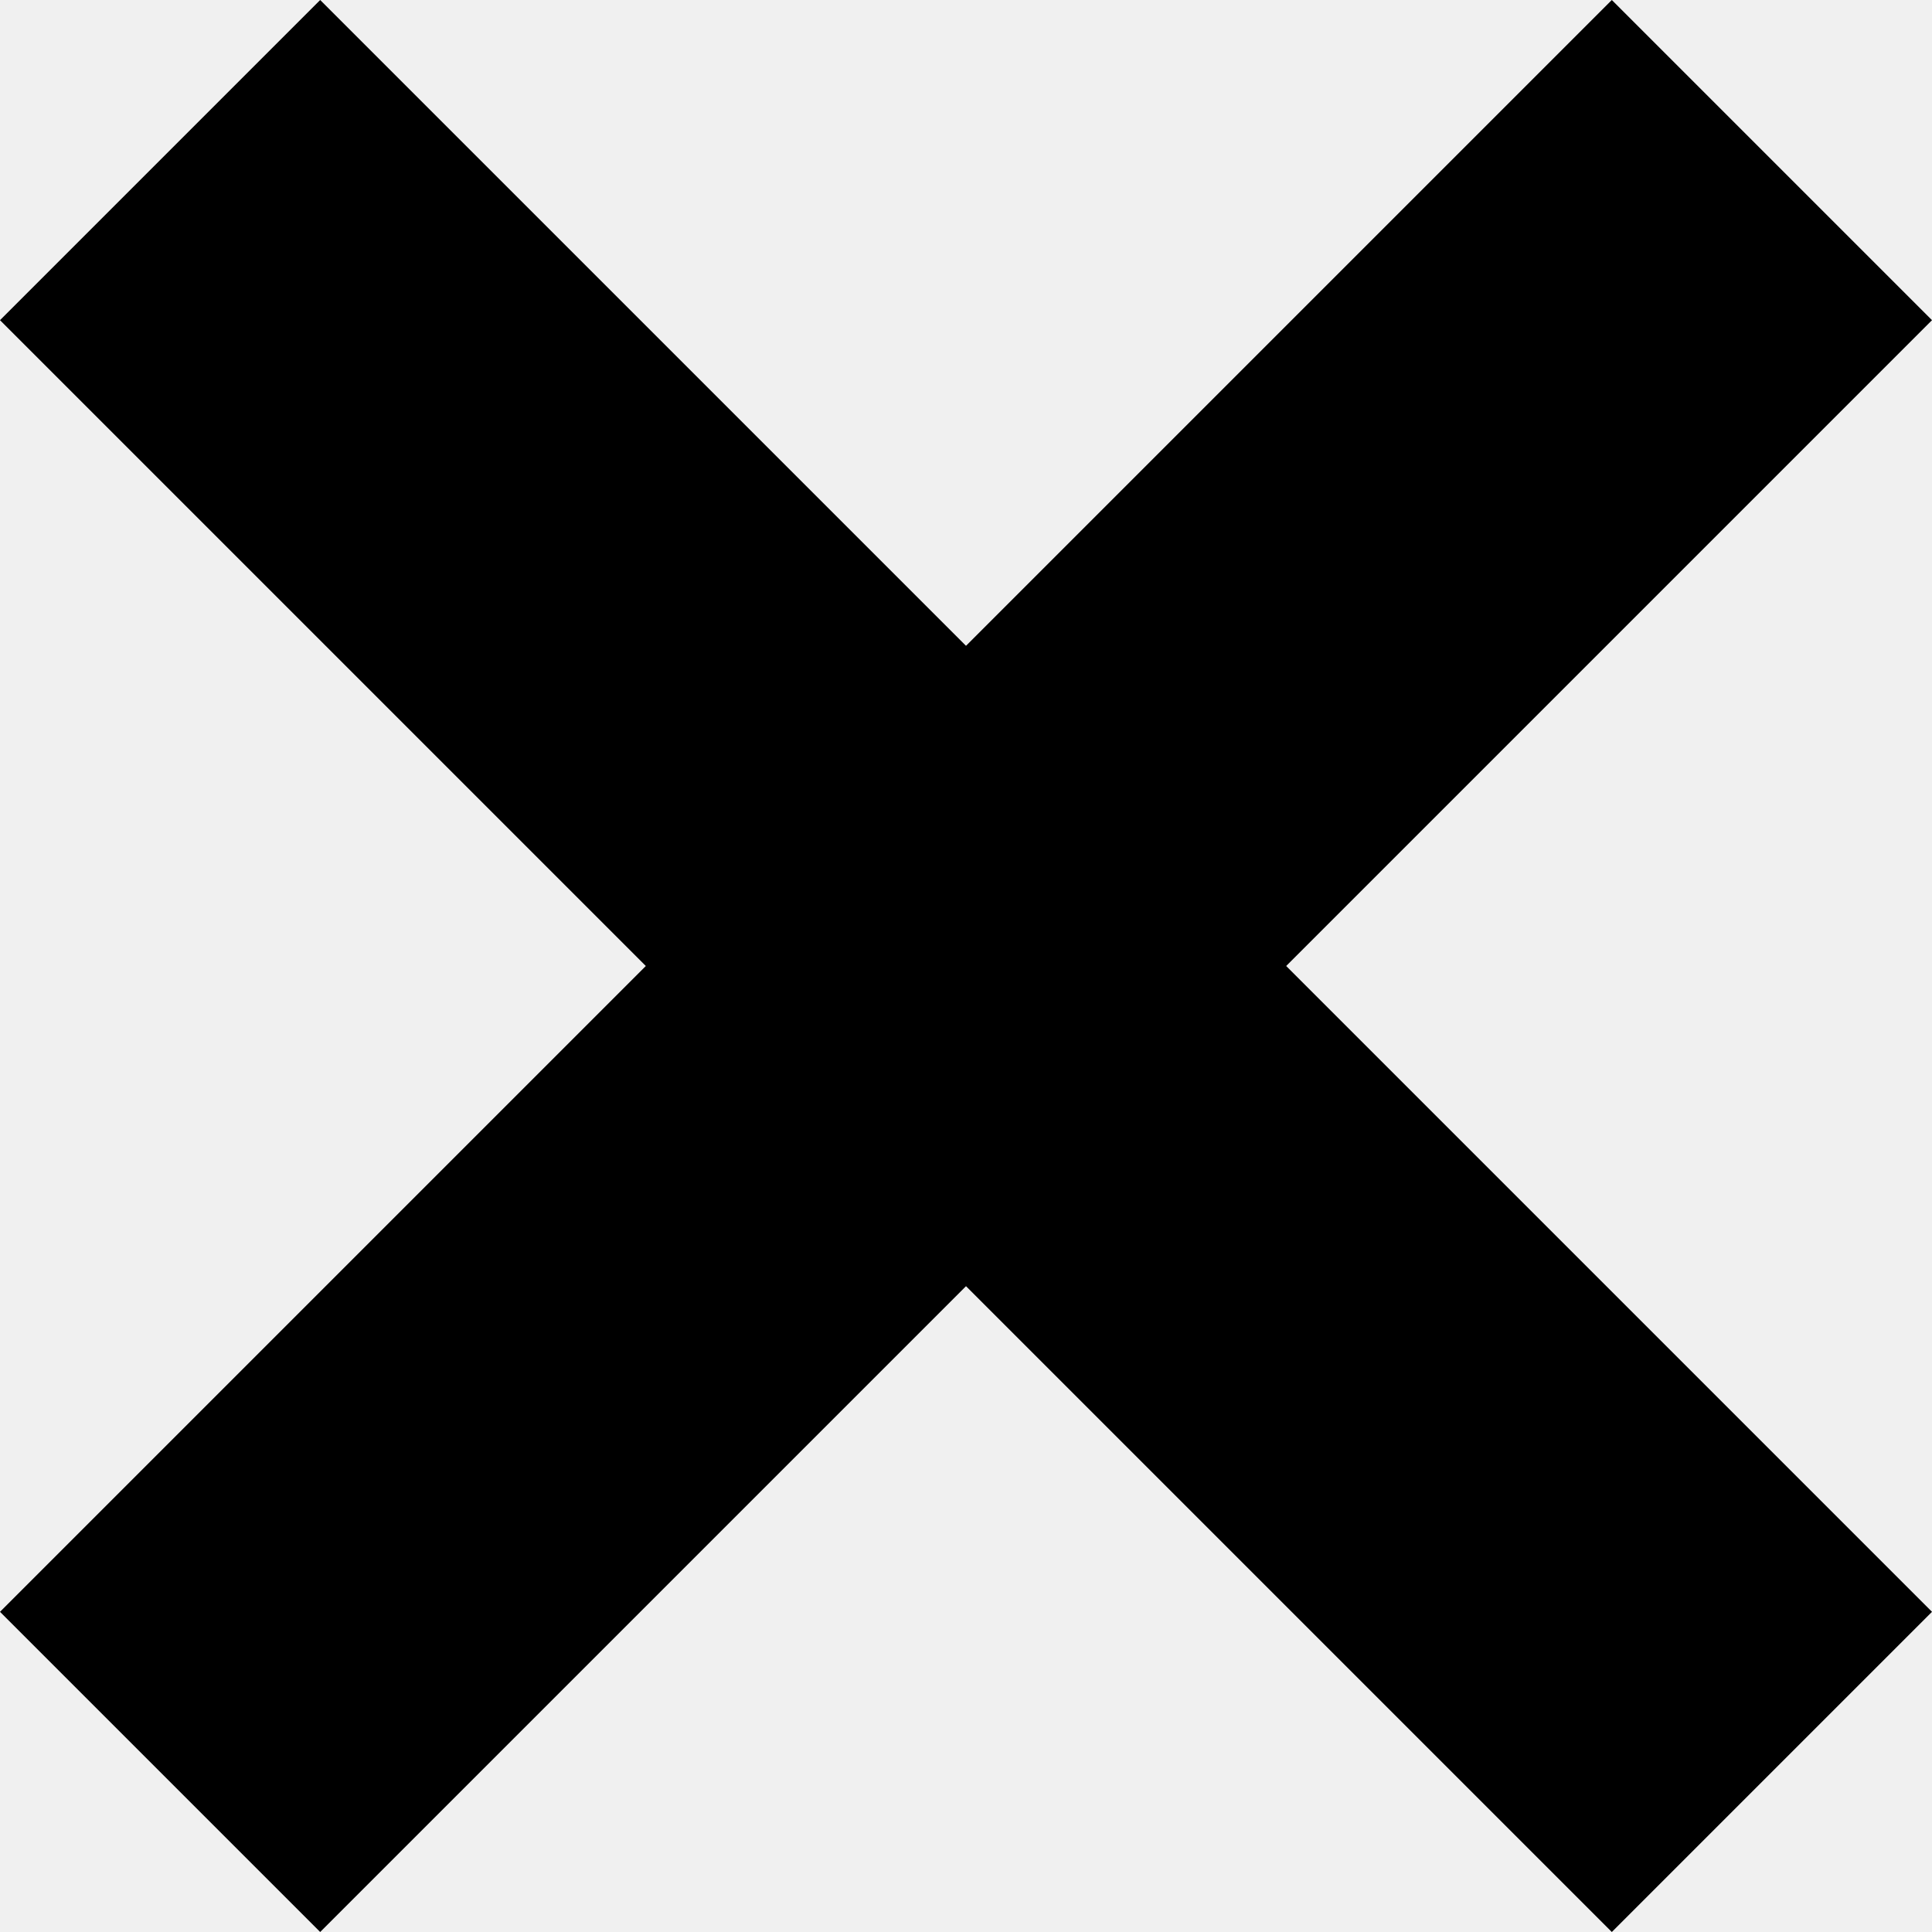
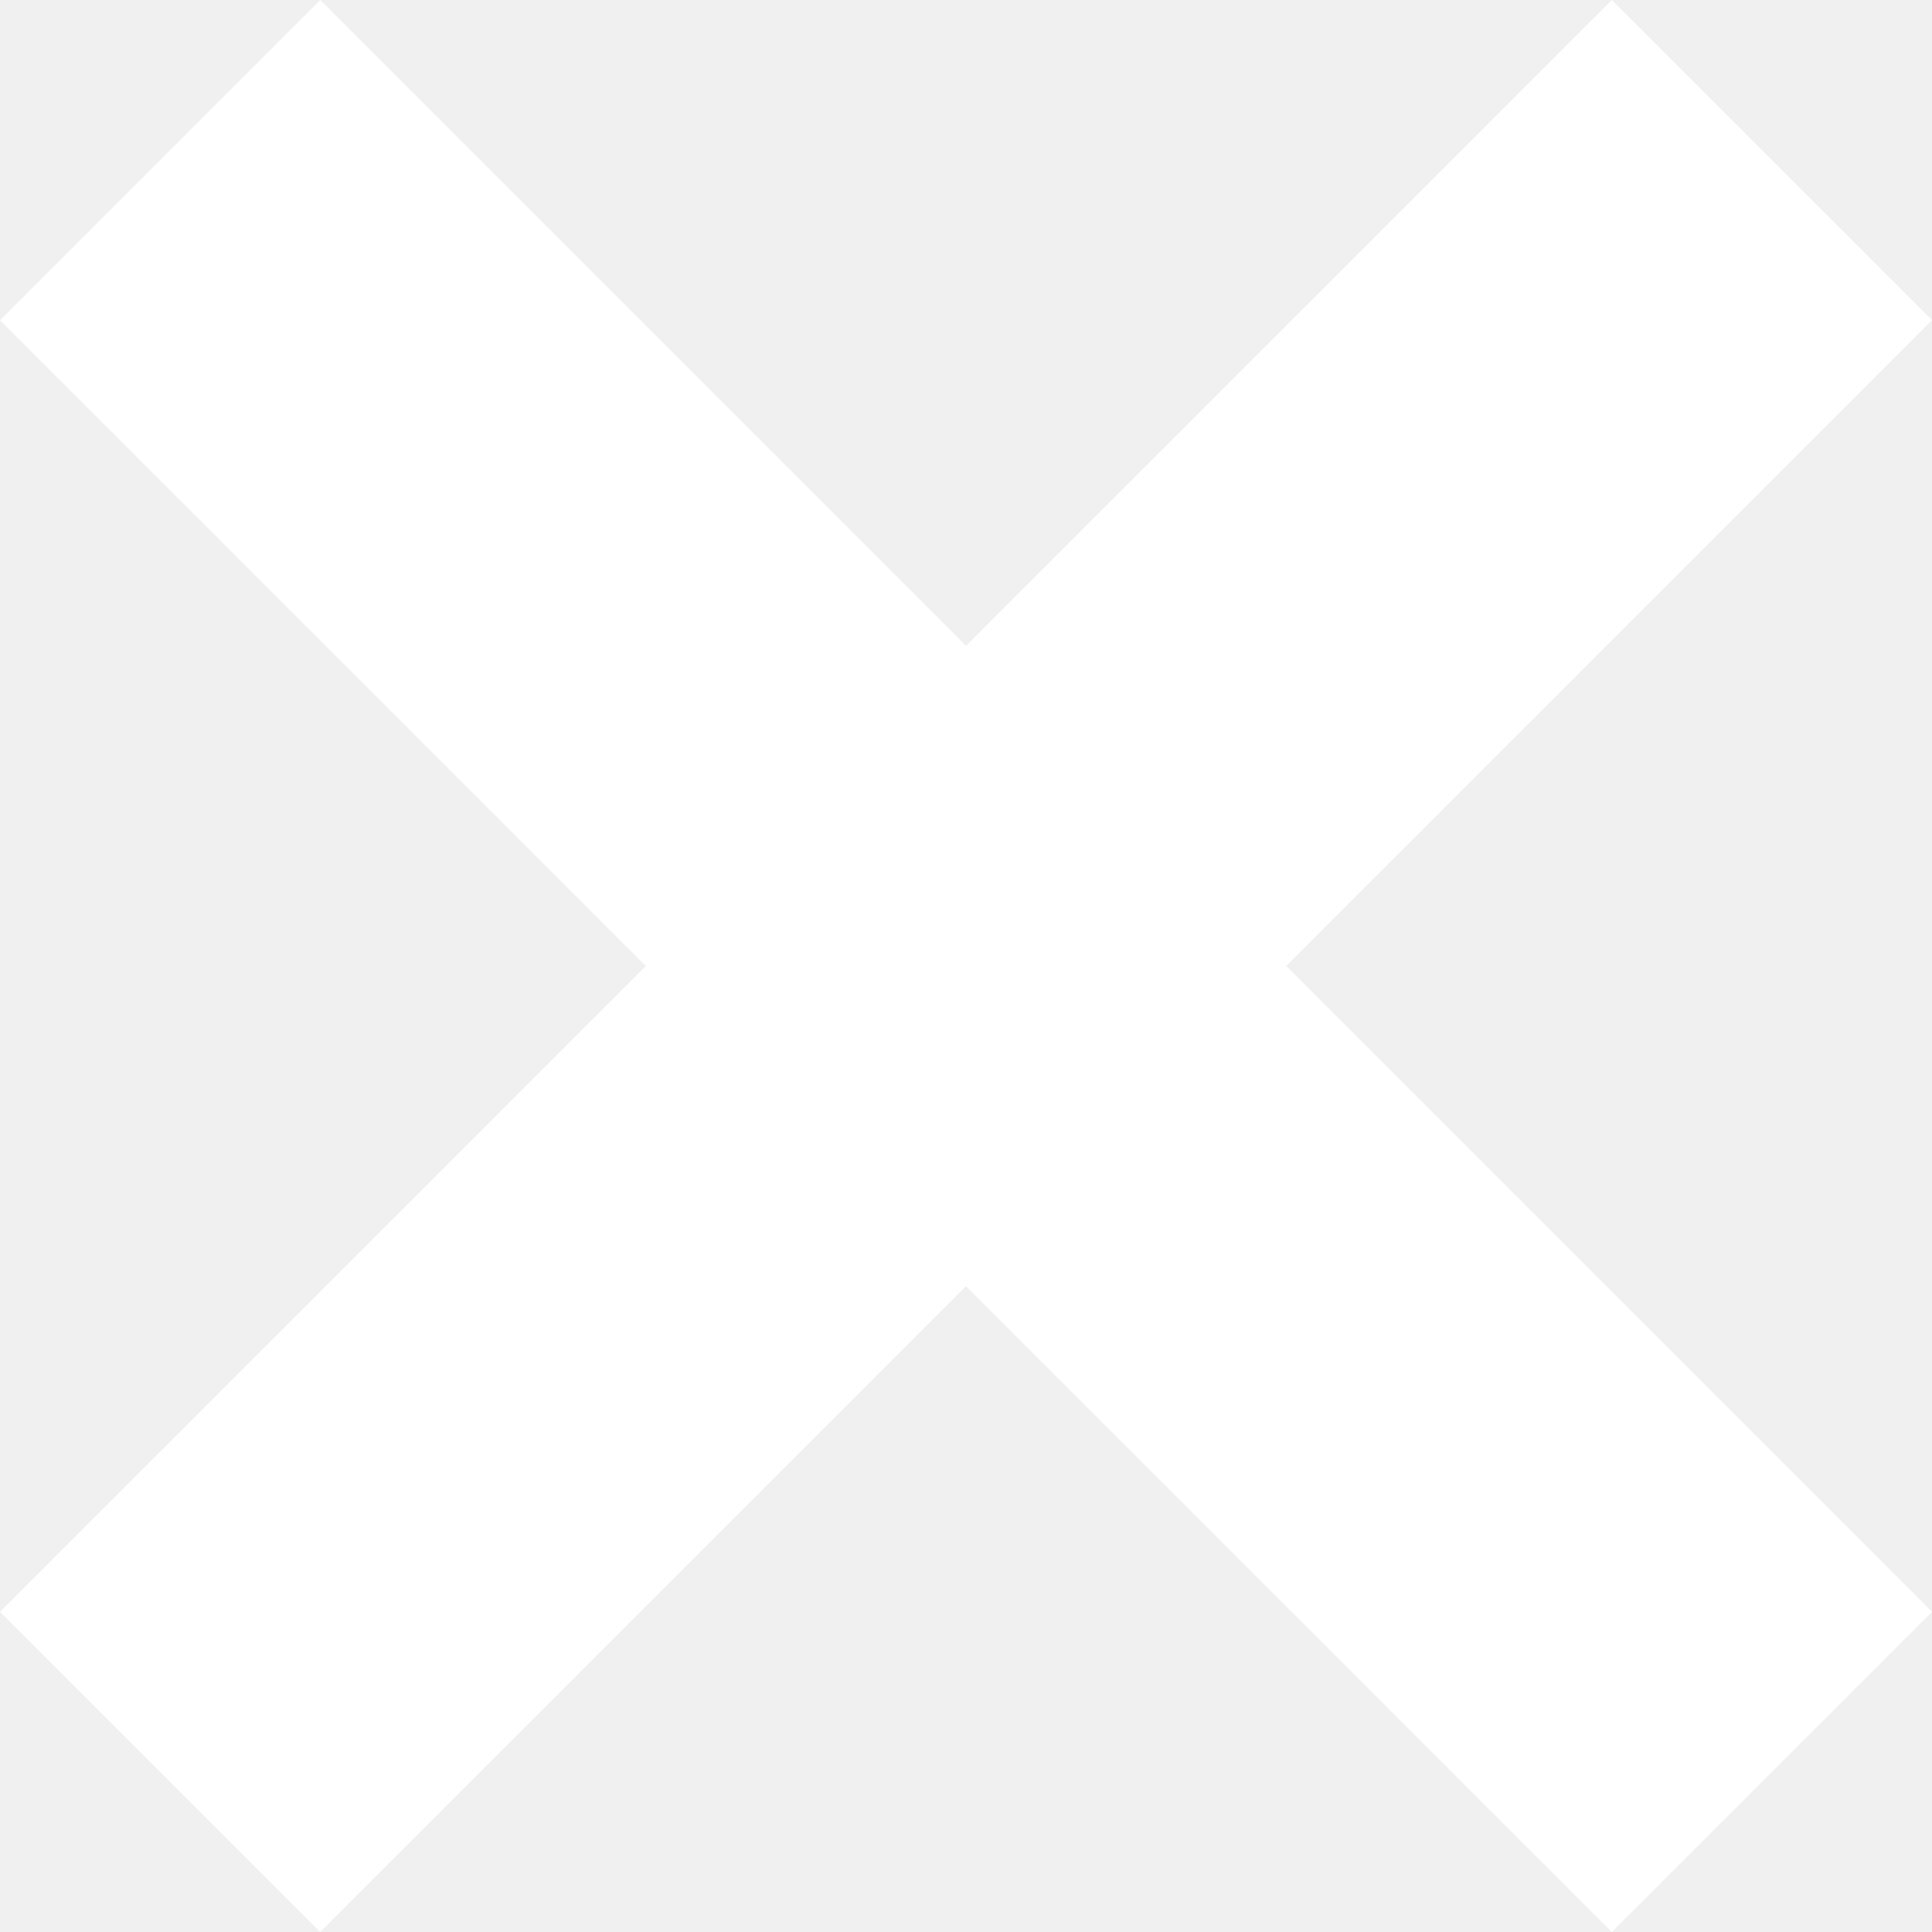
- <svg xmlns="http://www.w3.org/2000/svg" id="Capa_1" enable-background="new 0 0 512.001 512.001" height="512" viewBox="0 0 512.001 512.001" width="512">
+ <svg xmlns="http://www.w3.org/2000/svg" id="Capa_1" fill="#fff" enable-background="new 0 0 512.001 512.001" height="512" viewBox="0 0 512.001 512.001" width="512">
  <g>
    <path d="m512.001 84.853-84.853-84.853-171.147 171.147-171.148-171.147-84.853 84.853 171.148 171.147-171.148 171.148 84.853 84.853 171.148-171.147 171.147 171.147 84.853-84.853-171.148-171.148z" />
  </g>
</svg>
